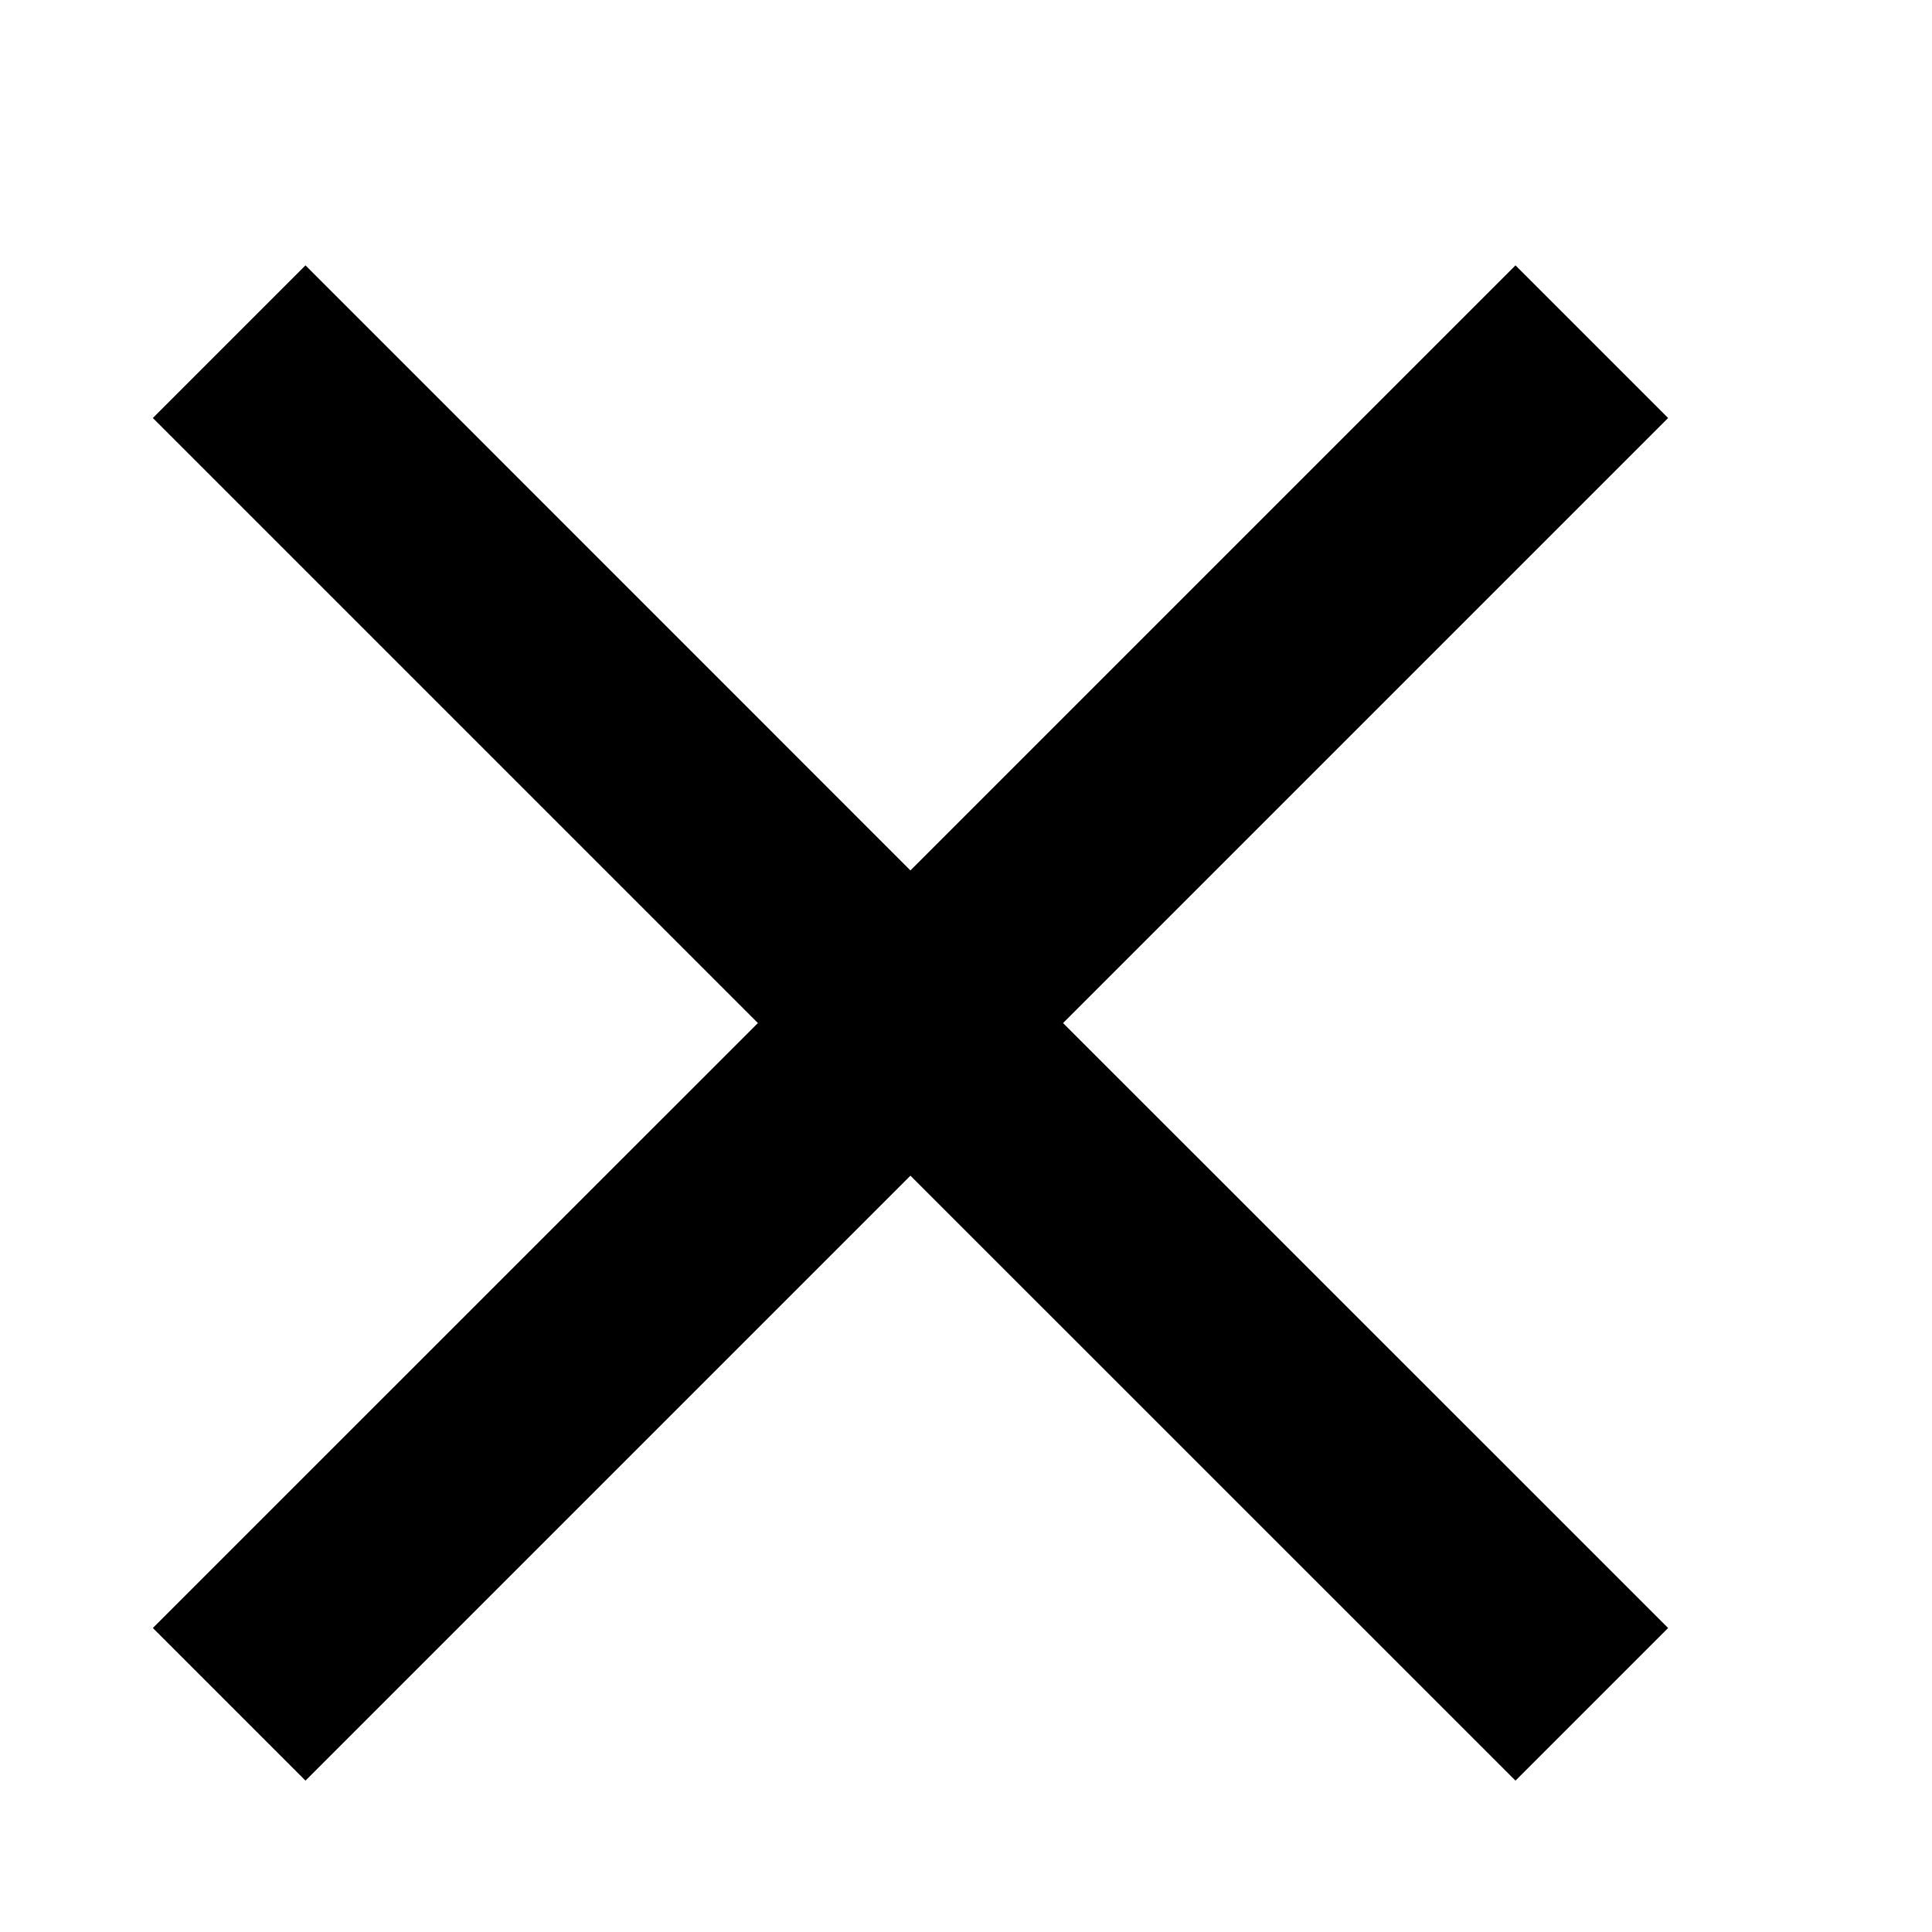
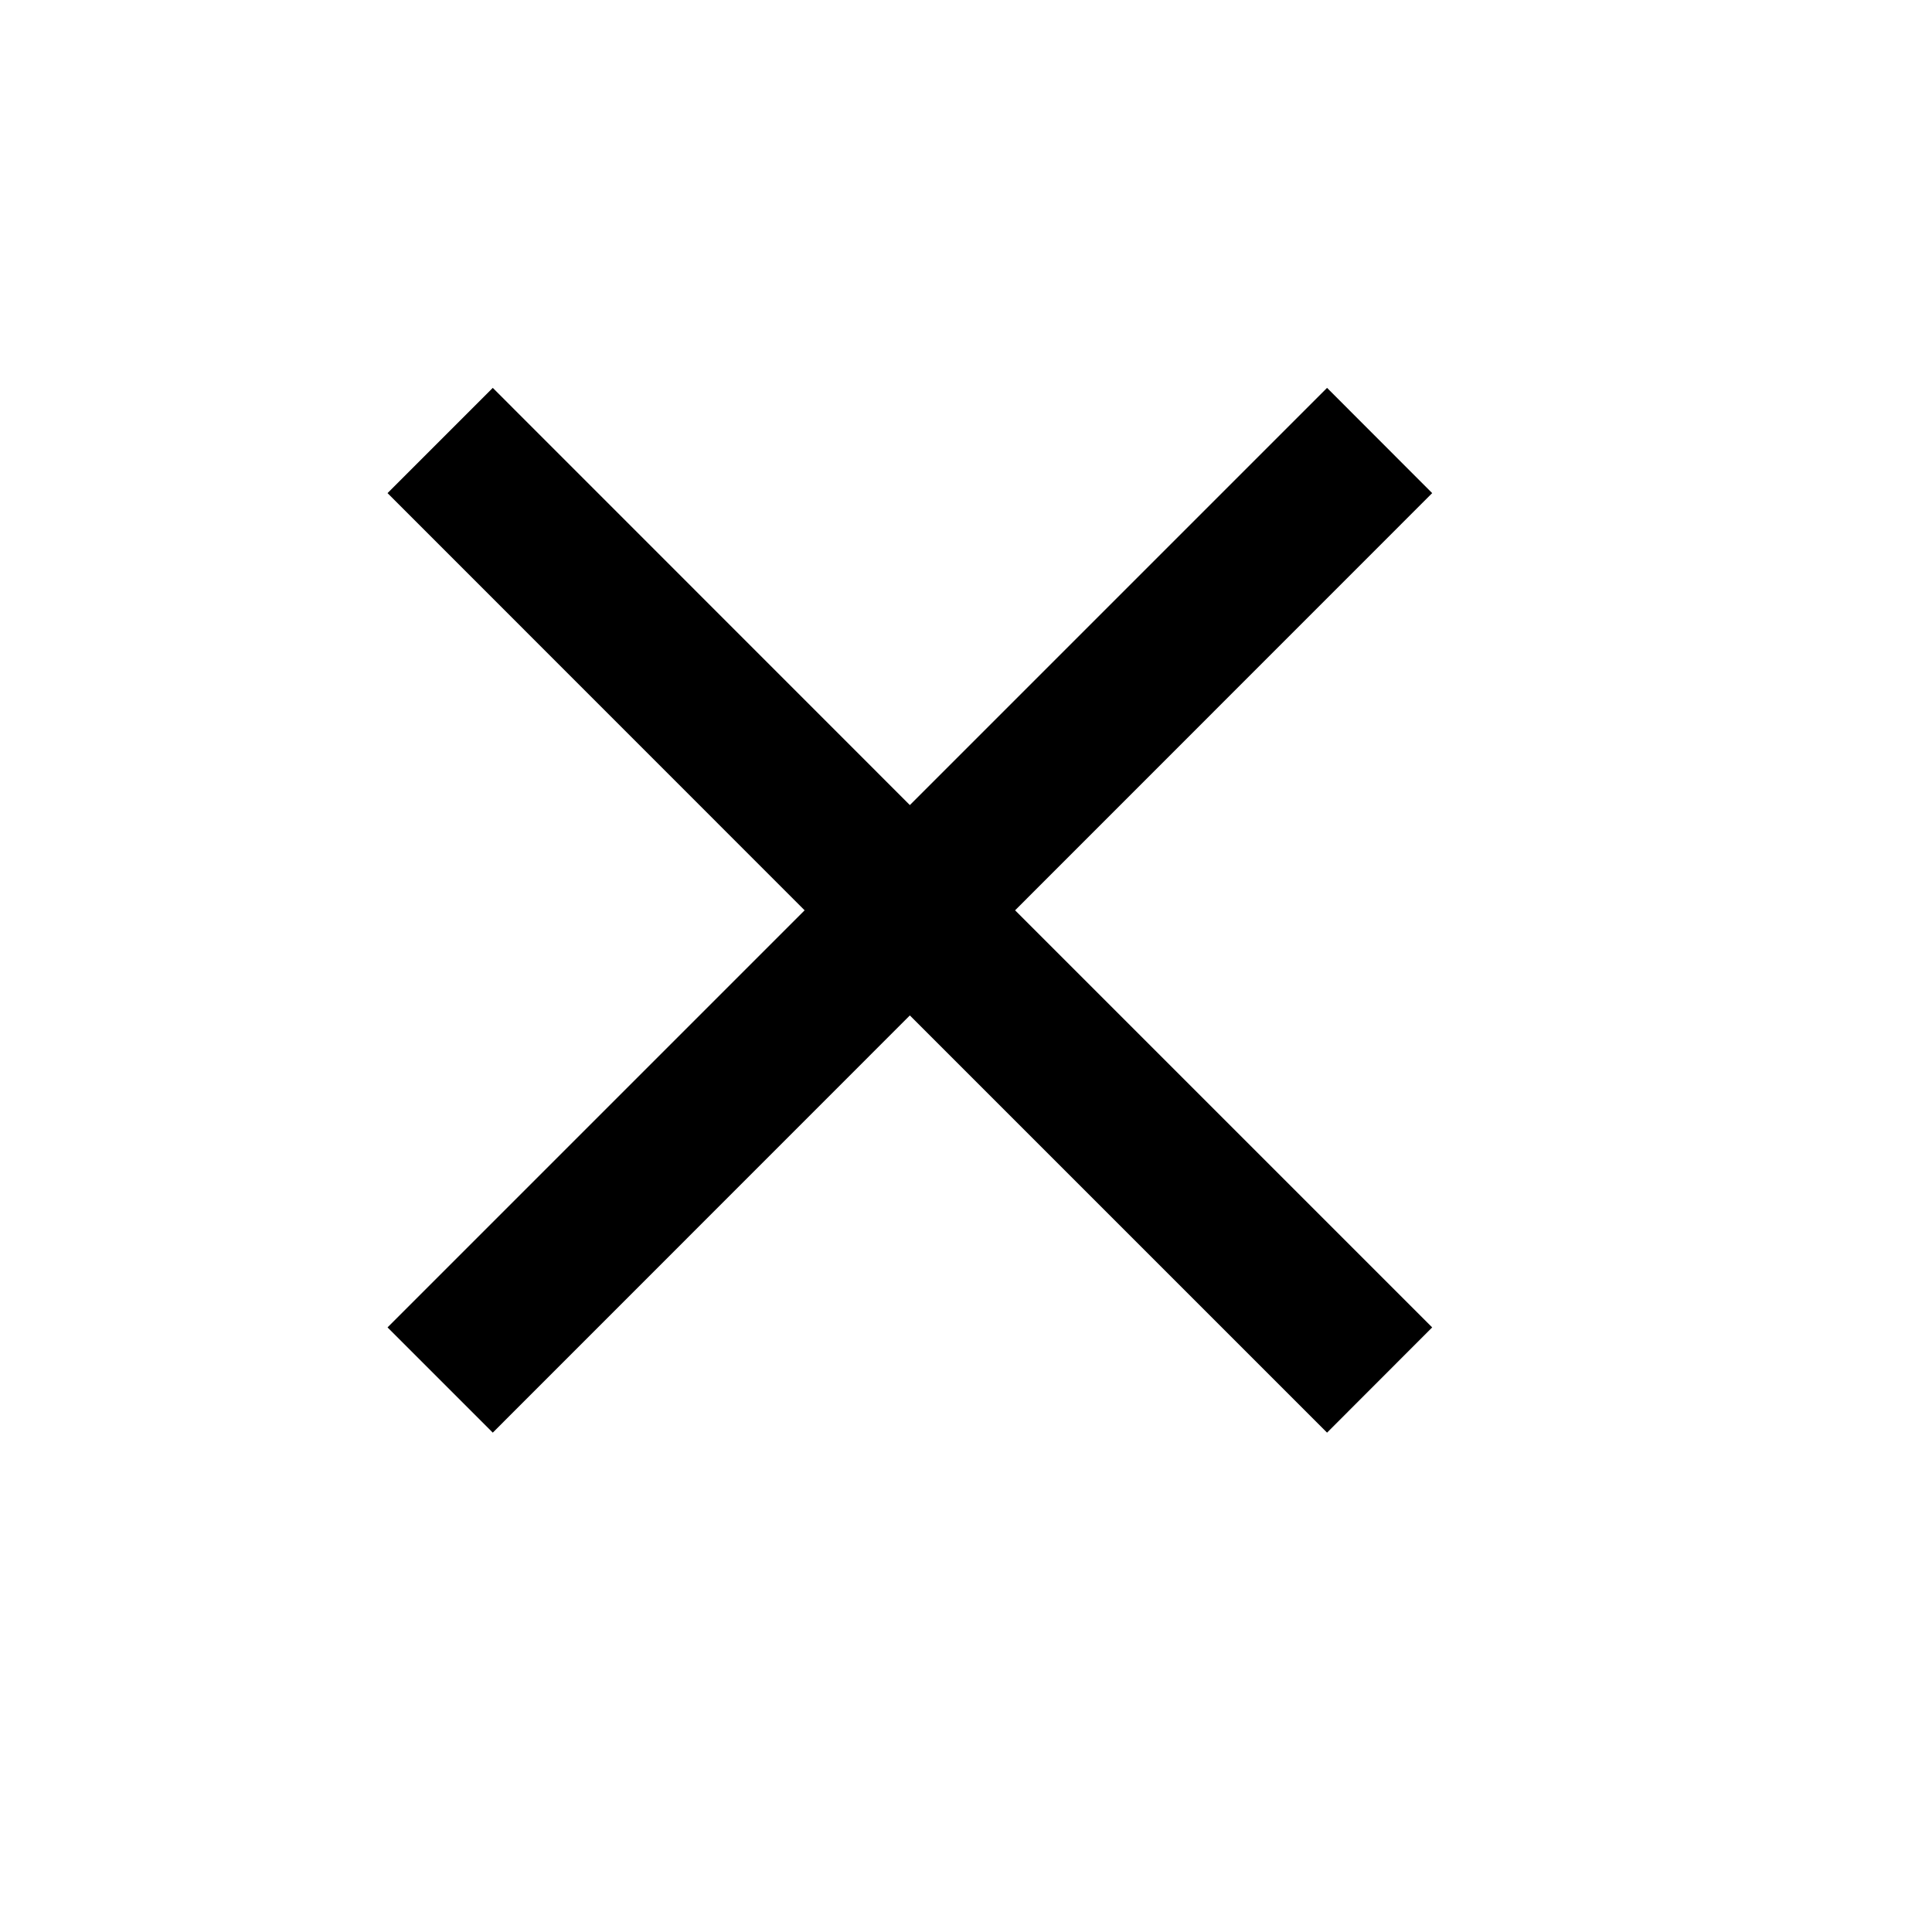
<svg xmlns="http://www.w3.org/2000/svg" width="17" height="17" viewBox="0 0 17 17" fill="none">
  <rect width="17" height="17" fill="none" />
-   <path d="M2.688 2.335L1.345 3.678L6.669 9.002L1.345 14.325L2.688 15.668L8.011 10.345L13.335 15.668L14.678 14.325L9.354 9.002L14.678 3.678L13.335 2.335L8.011 7.659L2.688 2.335Z" fill="black" />
+   <path d="M4.336 3.413L3.41 4.339L7.08 8.01L3.41 11.68L4.336 12.606L8.006 8.935L11.677 12.606L12.602 11.68L8.932 8.01L12.602 4.339L11.677 3.413L8.006 7.084L4.336 3.413Z" fill="black" />
</svg>
